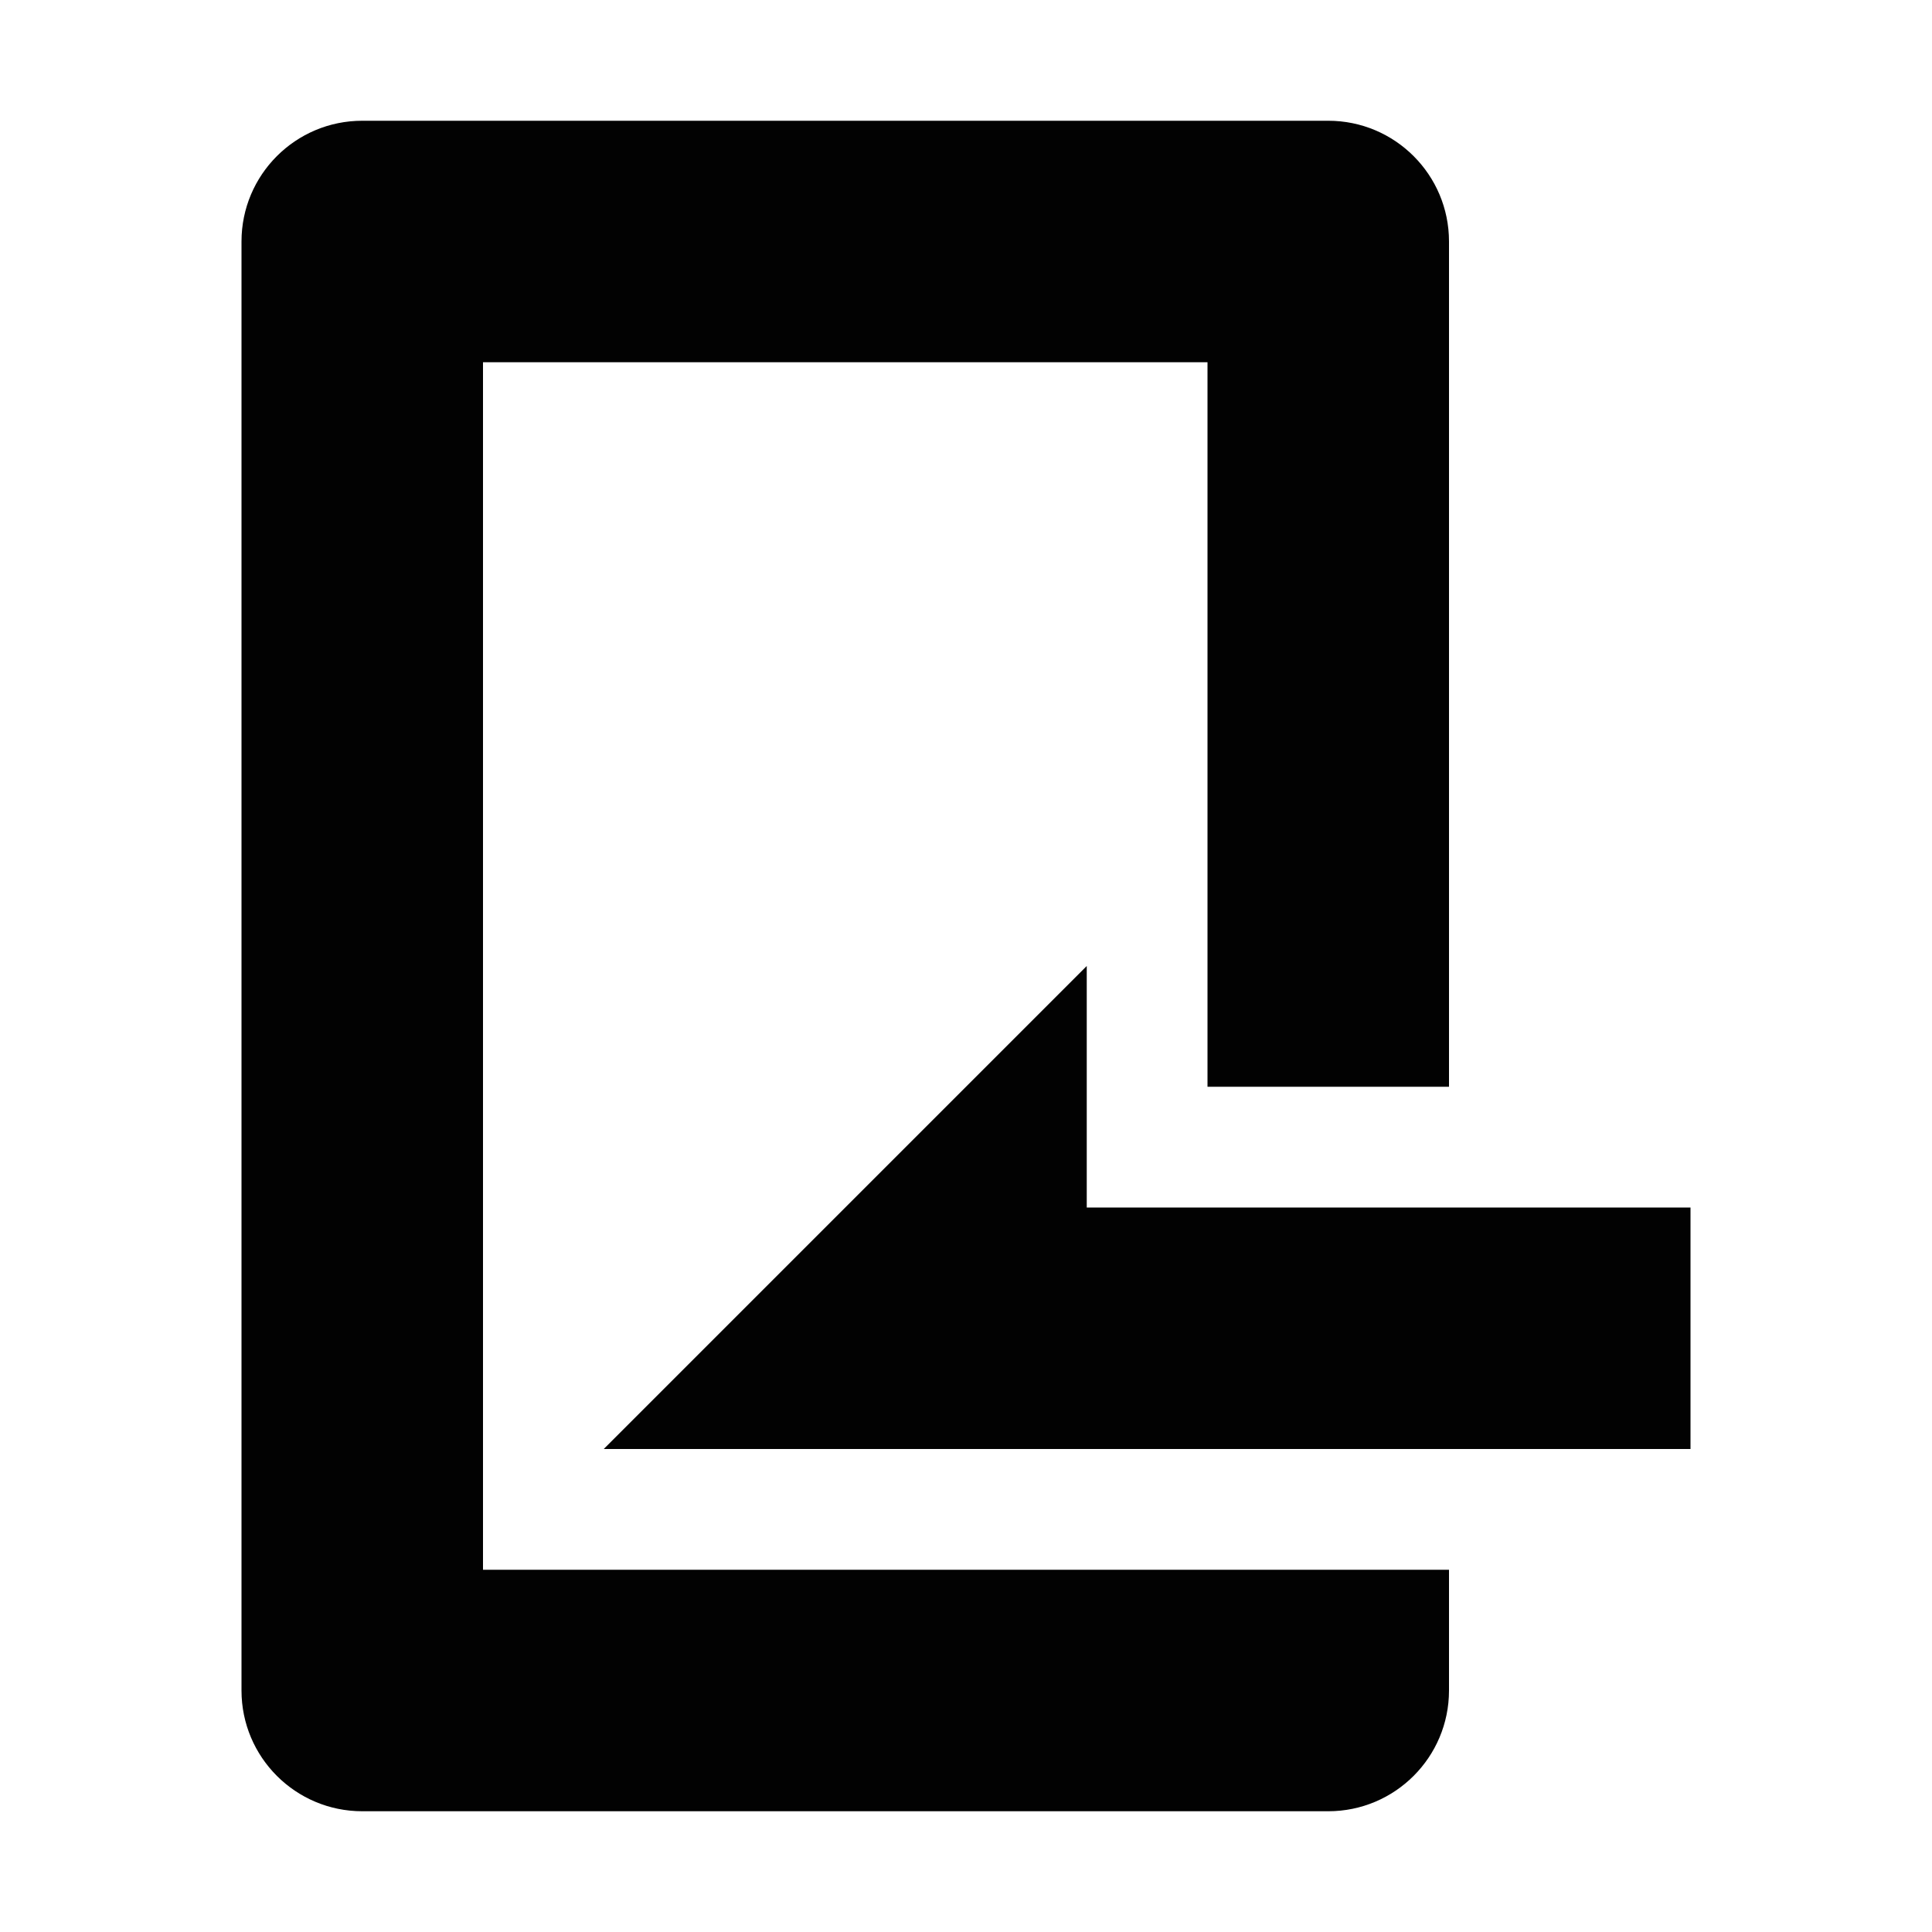
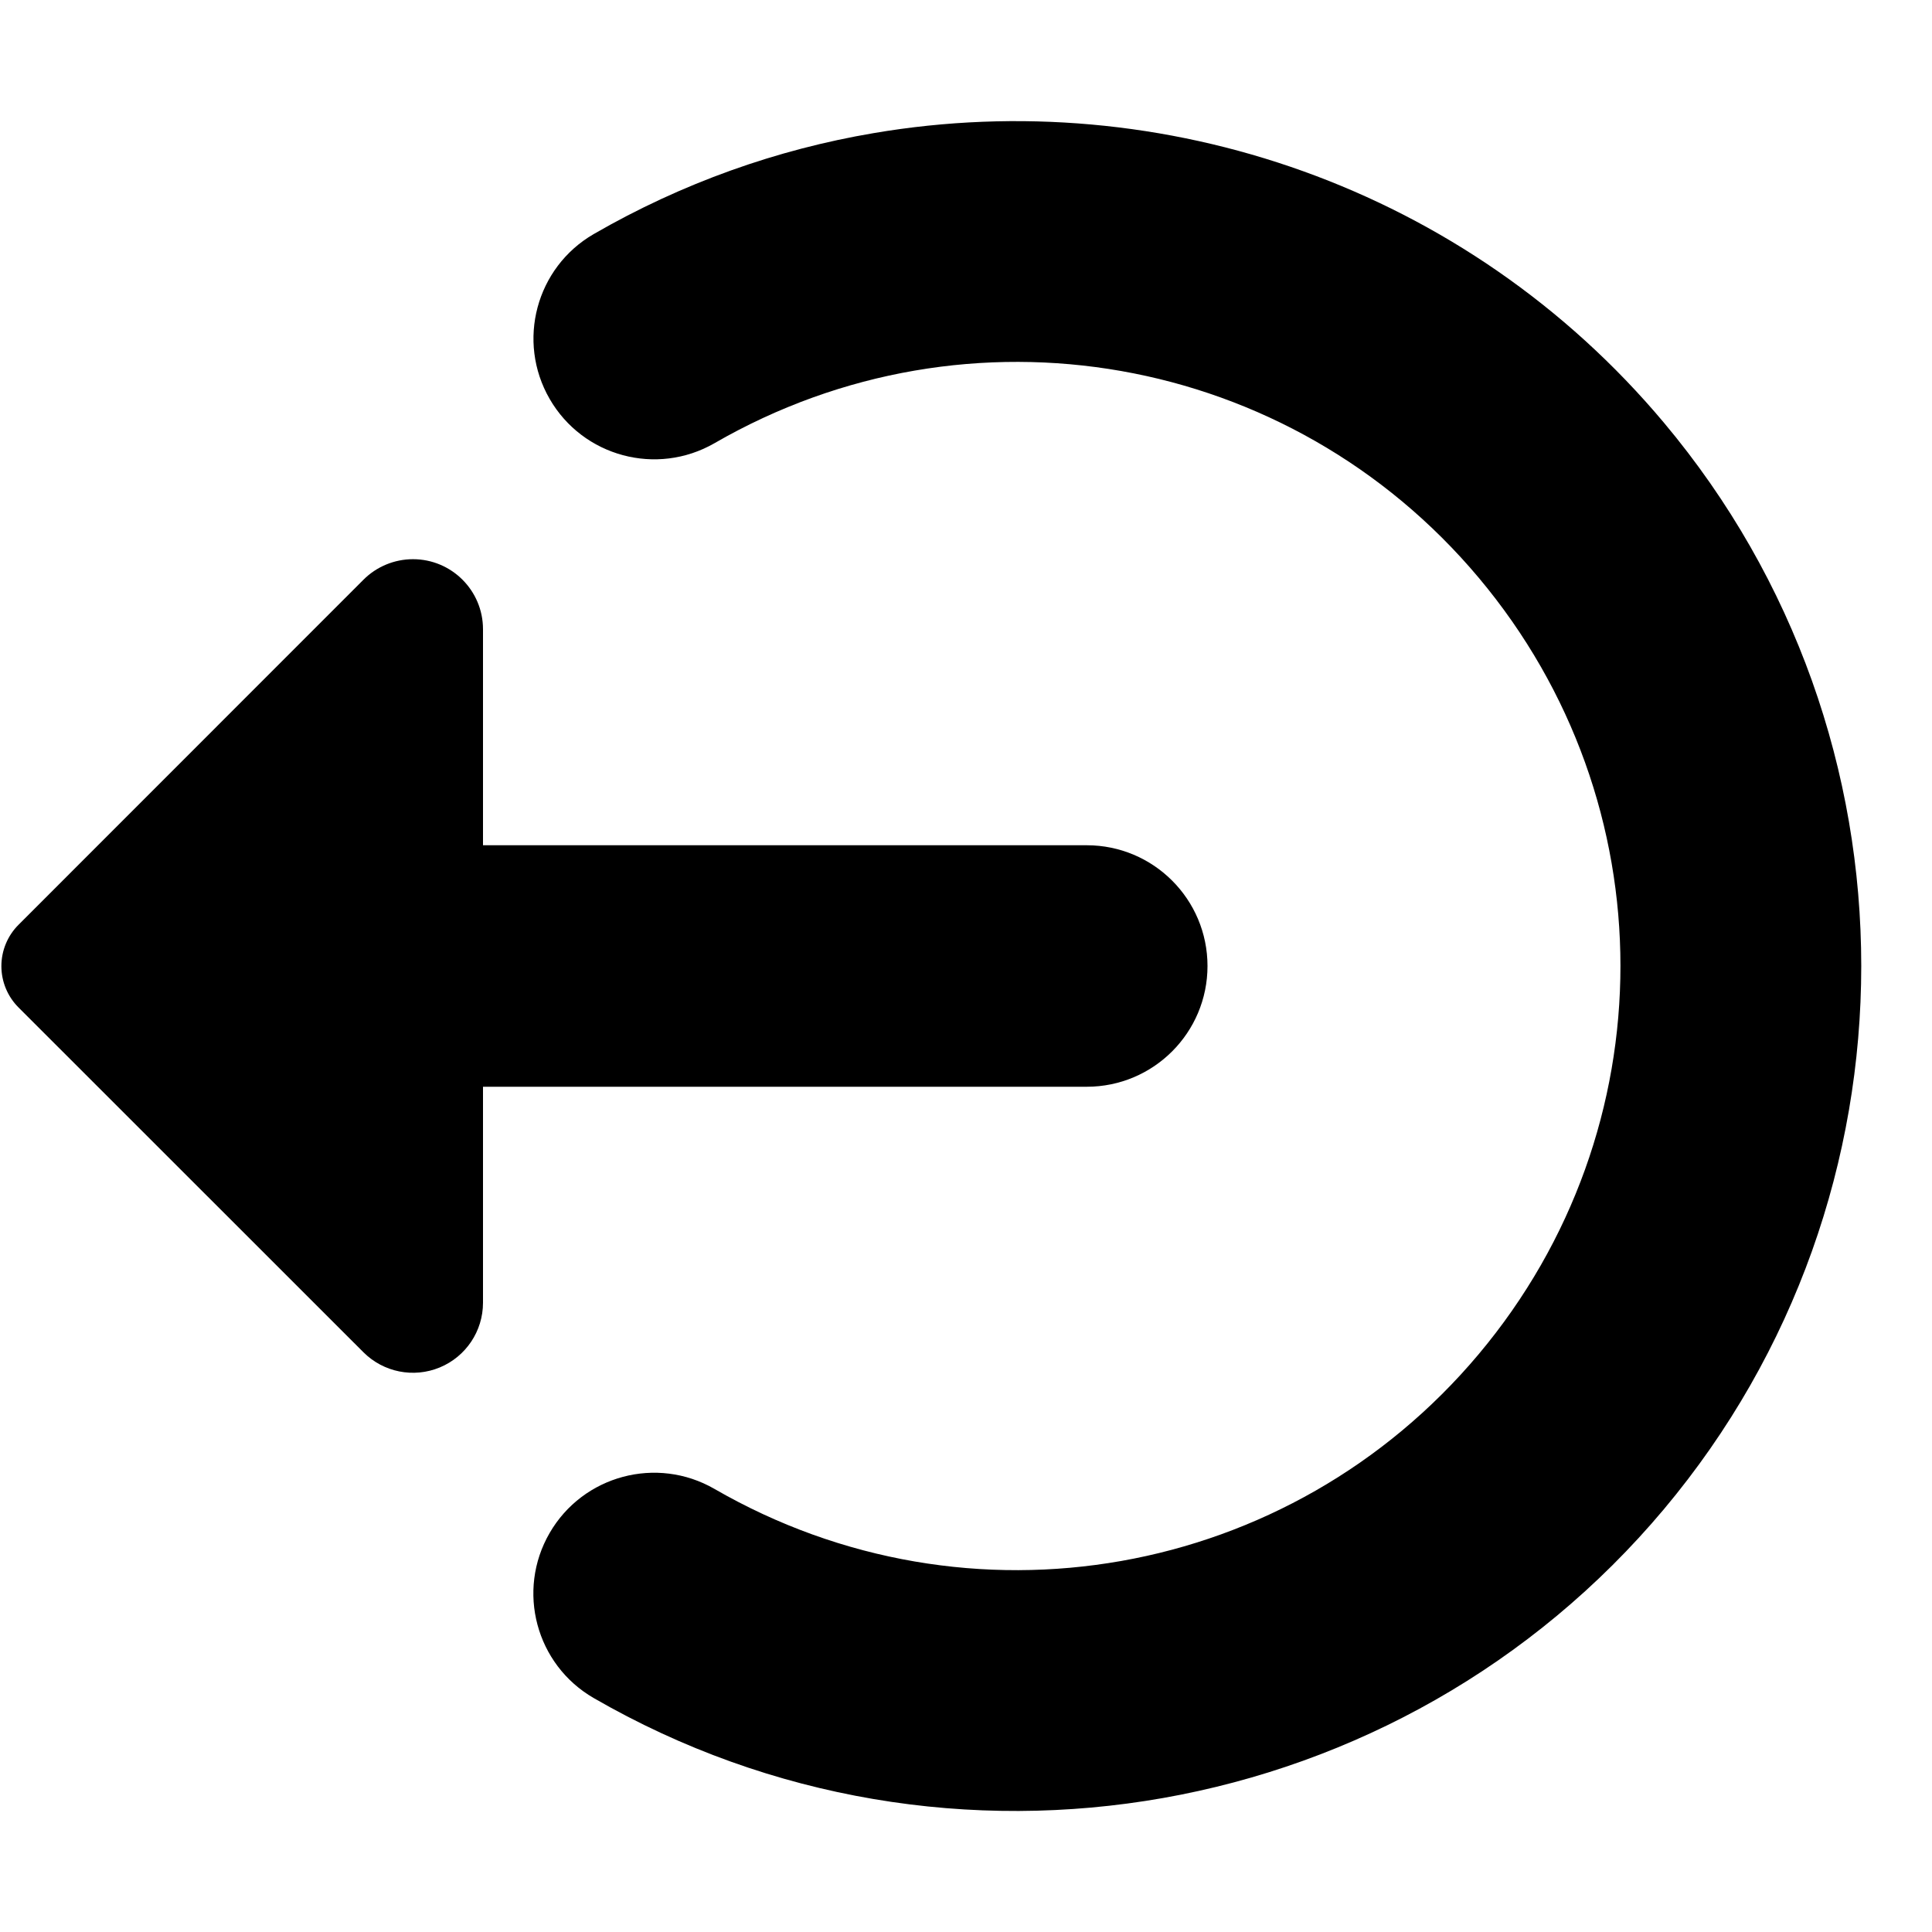
<svg xmlns="http://www.w3.org/2000/svg" xmlns:xlink="http://www.w3.org/1999/xlink" width="16" height="16" id="svg2" version="1.1">
  <defs id="defs4">
    <linearGradient id="linearGradient5306">
      <stop style="stop-color:#ffffff;stop-opacity:0.099;" offset="0" id="stop5308" />
      <stop style="stop-color:#ffffff;stop-opacity:0;" offset="1" id="stop5310" />
    </linearGradient>
    <linearGradient id="linearGradient5290">
      <stop style="stop-color:#00ffff;stop-opacity:0.098;" offset="0" id="stop5292" />
      <stop id="stop6740" offset="0.5" style="stop-color:#00ff7f;stop-opacity:0.047;" />
      <stop style="stop-color:#00ff00;stop-opacity:0;" offset="1" id="stop5294" />
    </linearGradient>
    <linearGradient id="linearGradient5188">
      <stop style="stop-color:#64b5f6;stop-opacity:0.247;" offset="0" id="stop5198" />
      <stop style="stop-color:#64b5f6;stop-opacity:0;" offset="1" id="stop5192" />
    </linearGradient>
    <linearGradient id="linearGradient3975">
      <stop style="stop-color:#ff5555;stop-opacity:1;" offset="0" id="stop3977" />
    </linearGradient>
    <linearGradient id="linearGradient3969">
      <stop style="stop-color:#87cdde;stop-opacity:1;" offset="0" id="stop3971" />
    </linearGradient>
    <filter id="filter3945" x="0" y="6" width="1.2" style="color-interpolation-filters:sRGB">
      <feDiffuseLighting id="feDiffuseLighting3947" lighting-color="#fdfdfd" surfaceScale="121.495" diffuseConstant="28.448" />
    </filter>
    <filter id="filter3979" style="color-interpolation-filters:sRGB">
      <feFlood flood-opacity="0.2" flood-color="rgb(0,0,0)" result="flood" id="feFlood3981" />
      <feComposite in="flood" in2="SourceGraphic" operator="in" result="composite1" id="feComposite3983" />
      <feGaussianBlur stdDeviation="6" result="blur" id="feGaussianBlur3985" />
      <feOffset dx="0" dy="6" result="offset" id="feOffset3987" />
      <feComposite in="SourceGraphic" in2="offset" operator="over" result="fbSourceGraphic" id="feComposite3989" />
      <feColorMatrix result="fbSourceGraphicAlpha" in="fbSourceGraphic" values="0 0 0 -1 0 0 0 0 -1 0 0 0 0 -1 0 0 0 0 1 0" id="feColorMatrix3991" />
      <feFlood id="feFlood3993" flood-opacity="0.2" flood-color="rgb(0,0,0)" result="flood" in="fbSourceGraphic" />
      <feComposite id="feComposite3995" in2="fbSourceGraphic" in="flood" operator="in" result="composite1" />
      <feGaussianBlur id="feGaussianBlur3997" stdDeviation="6" result="blur" />
      <feOffset id="feOffset3999" dx="0" dy="6" result="offset" />
      <feComposite id="feComposite4001" in2="offset" in="fbSourceGraphic" operator="over" result="composite2" />
    </filter>
    <filter style="color-interpolation-filters:sRGB" id="filter3876">
      <feFlood flood-opacity="0.2" flood-color="rgb(0,0,0)" result="flood" id="feFlood3878" />
      <feComposite in="flood" in2="SourceGraphic" operator="in" result="composite1" id="feComposite3880" />
      <feGaussianBlur stdDeviation="6" result="blur" id="feGaussianBlur3882" />
      <feOffset dx="0" dy="6" result="offset" id="feOffset3884" />
      <feComposite in="SourceGraphic" in2="offset" operator="over" result="fbSourceGraphic" id="feComposite3886" />
      <feColorMatrix result="fbSourceGraphicAlpha" in="fbSourceGraphic" values="0 0 0 -1 0 0 0 0 -1 0 0 0 0 -1 0 0 0 0 1 0" id="feColorMatrix3888" />
      <feFlood id="feFlood3890" flood-opacity="0.397" flood-color="rgb(0,0,0)" result="flood" in="fbSourceGraphic" />
      <feComposite id="feComposite3892" in2="fbSourceGraphic" in="flood" operator="in" result="composite1" />
      <feGaussianBlur id="feGaussianBlur3894" stdDeviation="19.2" result="blur" />
      <feOffset id="feOffset3896" dx="0" dy="6" result="offset" />
      <feComposite id="feComposite3898" in2="offset" in="fbSourceGraphic" operator="over" result="fbSourceGraphic" />
      <feColorMatrix result="fbSourceGraphicAlpha" in="fbSourceGraphic" values="0 0 0 -1 0 0 0 0 -1 0 0 0 0 -1 0 0 0 0 1 0" id="feColorMatrix3900" />
      <feFlood id="feFlood3902" flood-opacity="0.8" flood-color="rgb(0,0,0)" result="flood" in="fbSourceGraphic" />
      <feComposite id="feComposite3904" in2="fbSourceGraphic" in="flood" operator="in" result="composite1" />
      <feGaussianBlur id="feGaussianBlur3906" stdDeviation="19.2" result="blur" />
      <feOffset id="feOffset3908" dx="0" dy="6" result="offset" />
      <feComposite id="feComposite3910" in2="offset" in="fbSourceGraphic" operator="over" result="fbSourceGraphic" />
      <feColorMatrix result="fbSourceGraphicAlpha" in="fbSourceGraphic" values="0 0 0 -1 0 0 0 0 -1 0 0 0 0 -1 0 0 0 0 1 0" id="feColorMatrix3912" />
      <feFlood id="feFlood3914" flood-opacity="0.8" flood-color="rgb(0,0,0)" result="flood" in="fbSourceGraphic" />
      <feComposite id="feComposite3916" in2="fbSourceGraphic" in="flood" operator="in" result="composite1" />
      <feGaussianBlur id="feGaussianBlur3918" stdDeviation="26.1" result="blur" />
      <feOffset id="feOffset3920" dx="0" dy="6" result="offset" />
      <feComposite id="feComposite3922" in2="offset" in="fbSourceGraphic" operator="over" result="fbSourceGraphic" />
      <feColorMatrix result="fbSourceGraphicAlpha" in="fbSourceGraphic" values="0 0 0 -1 0 0 0 0 -1 0 0 0 0 -1 0 0 0 0 1 0" id="feColorMatrix3924" />
      <feFlood id="feFlood3926" flood-opacity="0.8" flood-color="rgb(0,0,0)" result="flood" in="fbSourceGraphic" />
      <feComposite id="feComposite3928" in2="fbSourceGraphic" in="flood" operator="in" result="composite1" />
      <feGaussianBlur id="feGaussianBlur3930" stdDeviation="35.7" result="blur" />
      <feOffset id="feOffset3932" dx="0" dy="6" result="offset" />
      <feComposite id="feComposite3934" in2="offset" in="fbSourceGraphic" operator="over" result="fbSourceGraphic" />
      <feColorMatrix result="fbSourceGraphicAlpha" in="fbSourceGraphic" values="0 0 0 -1 0 0 0 0 -1 0 0 0 0 -1 0 0 0 0 1 0" id="feColorMatrix3936" />
      <feFlood id="feFlood3938" flood-opacity="0.8" flood-color="rgb(0,0,0)" result="flood" in="fbSourceGraphic" />
      <feComposite id="feComposite3940" in2="fbSourceGraphic" in="flood" operator="in" result="composite1" />
      <feGaussianBlur id="feGaussianBlur3942" stdDeviation="6" result="blur" />
      <feOffset id="feOffset3944" dx="0" dy="6" result="offset" />
      <feComposite id="feComposite3946" in2="offset" in="fbSourceGraphic" operator="over" result="fbSourceGraphic" />
      <feColorMatrix result="fbSourceGraphicAlpha" in="fbSourceGraphic" values="0 0 0 -1 0 0 0 0 -1 0 0 0 0 -1 0 0 0 0 1 0" id="feColorMatrix3948" />
      <feFlood id="feFlood3950" flood-opacity="0.8" flood-color="rgb(0,0,0)" result="flood" in="fbSourceGraphic" />
      <feComposite id="feComposite3952" in2="fbSourceGraphic" in="flood" operator="in" result="composite1" />
      <feGaussianBlur id="feGaussianBlur3954" stdDeviation="21.7" result="blur" />
      <feOffset id="feOffset3956" dx="0" dy="6" result="offset" />
      <feComposite id="feComposite3958" in2="offset" in="fbSourceGraphic" operator="over" result="fbSourceGraphic" />
      <feColorMatrix result="fbSourceGraphicAlpha" in="fbSourceGraphic" values="0 0 0 -1 0 0 0 0 -1 0 0 0 0 -1 0 0 0 0 1 0" id="feColorMatrix3960" />
      <feFlood id="feFlood3962" flood-opacity="0.8" flood-color="rgb(0,0,0)" result="flood" in="fbSourceGraphic" />
      <feComposite id="feComposite3964" in2="fbSourceGraphic" in="flood" operator="in" result="composite1" />
      <feGaussianBlur id="feGaussianBlur3966" stdDeviation="21.7" result="blur" />
      <feOffset id="feOffset3968" dx="0" dy="1.9" result="offset" />
      <feComposite id="feComposite3970" in2="offset" in="fbSourceGraphic" operator="over" result="fbSourceGraphic" />
      <feColorMatrix result="fbSourceGraphicAlpha" in="fbSourceGraphic" values="0 0 0 -1 0 0 0 0 -1 0 0 0 0 -1 0 0 0 0 1 0" id="feColorMatrix3972" />
      <feFlood id="feFlood3974" flood-opacity="0.8" flood-color="rgb(0,0,0)" result="flood" in="fbSourceGraphic" />
      <feComposite id="feComposite3976" in2="fbSourceGraphic" in="flood" operator="in" result="composite1" />
      <feGaussianBlur id="feGaussianBlur3978" stdDeviation="21.7" result="blur" />
      <feOffset id="feOffset3980" dx="3.6" dy="1.9" result="offset" />
      <feComposite id="feComposite3982" in2="offset" in="fbSourceGraphic" operator="over" result="fbSourceGraphic" />
      <feColorMatrix result="fbSourceGraphicAlpha" in="fbSourceGraphic" values="0 0 0 -1 0 0 0 0 -1 0 0 0 0 -1 0 0 0 0 1 0" id="feColorMatrix3984" />
      <feFlood id="feFlood3986" flood-opacity="0.8" flood-color="rgb(0,0,0)" result="flood" in="fbSourceGraphic" />
      <feComposite id="feComposite3988" in2="fbSourceGraphic" in="flood" operator="in" result="composite1" />
      <feGaussianBlur id="feGaussianBlur3990" stdDeviation="21.7" result="blur" />
      <feOffset id="feOffset3992" dx="9.6" dy="1.9" result="offset" />
      <feComposite id="feComposite3994" in2="offset" in="fbSourceGraphic" operator="over" result="fbSourceGraphic" />
      <feColorMatrix result="fbSourceGraphicAlpha" in="fbSourceGraphic" values="0 0 0 -1 0 0 0 0 -1 0 0 0 0 -1 0 0 0 0 1 0" id="feColorMatrix3996" />
      <feFlood id="feFlood3998" flood-opacity="0.8" flood-color="rgb(0,0,0)" result="flood" in="fbSourceGraphic" />
      <feComposite id="feComposite4000" in2="fbSourceGraphic" in="flood" operator="in" result="composite1" />
      <feGaussianBlur id="feGaussianBlur4002" stdDeviation="21.7" result="blur" />
      <feOffset id="feOffset4004" dx="1.2" dy="1.9" result="offset" />
      <feComposite id="feComposite4006" in2="offset" in="fbSourceGraphic" operator="over" result="fbSourceGraphic" />
      <feColorMatrix result="fbSourceGraphicAlpha" in="fbSourceGraphic" values="0 0 0 -1 0 0 0 0 -1 0 0 0 0 -1 0 0 0 0 1 0" id="feColorMatrix4008" />
      <feFlood id="feFlood4010" flood-opacity="0.8" flood-color="rgb(0,0,0)" result="flood" in="fbSourceGraphic" />
      <feComposite id="feComposite4012" in2="fbSourceGraphic" in="flood" operator="in" result="composite1" />
      <feGaussianBlur id="feGaussianBlur4014" stdDeviation="21.7" result="blur" />
      <feOffset id="feOffset4016" dx="-1.4" dy="1.9" result="offset" />
      <feComposite id="feComposite4018" in2="offset" in="fbSourceGraphic" operator="over" result="fbSourceGraphic" />
      <feColorMatrix result="fbSourceGraphicAlpha" in="fbSourceGraphic" values="0 0 0 -1 0 0 0 0 -1 0 0 0 0 -1 0 0 0 0 1 0" id="feColorMatrix4020" />
      <feFlood id="feFlood4022" flood-opacity="0.8" flood-color="rgb(0,0,0)" result="flood" in="fbSourceGraphic" />
      <feComposite id="feComposite4024" in2="fbSourceGraphic" in="flood" operator="in" result="composite1" />
      <feGaussianBlur id="feGaussianBlur4026" stdDeviation="21.7" result="blur" />
      <feOffset id="feOffset4028" dx="0.3" dy="1.9" result="offset" />
      <feComposite id="feComposite4030" in2="offset" in="fbSourceGraphic" operator="over" result="fbSourceGraphic" />
      <feColorMatrix result="fbSourceGraphicAlpha" in="fbSourceGraphic" values="0 0 0 -1 0 0 0 0 -1 0 0 0 0 -1 0 0 0 0 1 0" id="feColorMatrix4032" />
      <feFlood id="feFlood4034" flood-opacity="0.8" flood-color="rgb(0,0,0)" result="flood" in="fbSourceGraphic" />
      <feComposite id="feComposite4036" in2="fbSourceGraphic" in="flood" operator="in" result="composite1" />
      <feGaussianBlur id="feGaussianBlur4038" stdDeviation="21.7" result="blur" />
      <feOffset id="feOffset4040" dx="-8.04912e-16" dy="1.9" result="offset" />
      <feComposite id="feComposite4042" in2="offset" in="fbSourceGraphic" operator="over" result="fbSourceGraphic" />
      <feColorMatrix result="fbSourceGraphicAlpha" in="fbSourceGraphic" values="0 0 0 -1 0 0 0 0 -1 0 0 0 0 -1 0 0 0 0 1 0" id="feColorMatrix4044" />
      <feFlood id="feFlood4046" flood-opacity="0.8" flood-color="rgb(0,0,0)" result="flood" in="fbSourceGraphic" />
      <feComposite id="feComposite4048" in2="fbSourceGraphic" in="flood" operator="in" result="composite1" />
      <feGaussianBlur id="feGaussianBlur4050" stdDeviation="21.7" result="blur" />
      <feOffset id="feOffset4052" dx="-8.04912e-16" dy="3.6" result="offset" />
      <feComposite id="feComposite4054" in2="offset" in="fbSourceGraphic" operator="over" result="fbSourceGraphic" />
      <feColorMatrix result="fbSourceGraphicAlpha" in="fbSourceGraphic" values="0 0 0 -1 0 0 0 0 -1 0 0 0 0 -1 0 0 0 0 1 0" id="feColorMatrix4056" />
      <feFlood id="feFlood4058" flood-opacity="0.8" flood-color="rgb(0,0,0)" result="flood" in="fbSourceGraphic" />
      <feComposite id="feComposite4060" in2="fbSourceGraphic" in="flood" operator="in" result="composite1" />
      <feGaussianBlur id="feGaussianBlur4062" stdDeviation="6" result="blur" />
      <feOffset id="feOffset4064" dx="-8.04912e-16" dy="3.6" result="offset" />
      <feComposite id="feComposite4066" in2="offset" in="fbSourceGraphic" operator="over" result="fbSourceGraphic" />
      <feColorMatrix result="fbSourceGraphicAlpha" in="fbSourceGraphic" values="0 0 0 -1 0 0 0 0 -1 0 0 0 0 -1 0 0 0 0 1 0" id="feColorMatrix4080" />
      <feFlood id="feFlood4082" flood-opacity="0.8" flood-color="rgb(0,0,0)" result="flood" in="fbSourceGraphic" />
      <feComposite id="feComposite4084" in2="fbSourceGraphic" in="flood" operator="in" result="composite1" />
      <feGaussianBlur id="feGaussianBlur4086" stdDeviation="6" result="blur" />
      <feOffset id="feOffset4088" dx="-8.04912e-16" dy="3.6" result="offset" />
      <feComposite id="feComposite4090" in2="offset" in="fbSourceGraphic" operator="over" result="fbSourceGraphic" />
      <feColorMatrix result="fbSourceGraphicAlpha" in="fbSourceGraphic" values="0 0 0 -1 0 0 0 0 -1 0 0 0 0 -1 0 0 0 0 1 0" id="feColorMatrix4092" />
      <feFlood id="feFlood4094" flood-opacity="0.8" flood-color="rgb(0,0,0)" result="flood" in="fbSourceGraphic" />
      <feComposite id="feComposite4096" in2="fbSourceGraphic" in="flood" operator="in" result="composite1" />
      <feGaussianBlur id="feGaussianBlur4098" stdDeviation="6" result="blur" />
      <feOffset id="feOffset4100" dx="-8.04912e-16" dy="7.7" result="offset" />
      <feComposite id="feComposite4102" in2="offset" in="fbSourceGraphic" operator="over" result="fbSourceGraphic" />
      <feColorMatrix result="fbSourceGraphicAlpha" in="fbSourceGraphic" values="0 0 0 -1 0 0 0 0 -1 0 0 0 0 -1 0 0 0 0 1 0" id="feColorMatrix4104" />
      <feFlood id="feFlood4106" flood-opacity="0.8" flood-color="rgb(0,0,0)" result="flood" in="fbSourceGraphic" />
      <feComposite id="feComposite4108" in2="fbSourceGraphic" in="flood" operator="in" result="composite1" />
      <feGaussianBlur id="feGaussianBlur4110" stdDeviation="6" result="blur" />
      <feOffset id="feOffset4112" dx="-8.04912e-16" dy="11.6" result="offset" />
      <feComposite id="feComposite4114" in2="offset" in="fbSourceGraphic" operator="over" result="fbSourceGraphic" />
      <feColorMatrix result="fbSourceGraphicAlpha" in="fbSourceGraphic" values="0 0 0 -1 0 0 0 0 -1 0 0 0 0 -1 0 0 0 0 1 0" id="feColorMatrix4116" />
      <feFlood id="feFlood4118" flood-opacity="0.5" flood-color="rgb(0,0,0)" result="flood" in="fbSourceGraphic" />
      <feComposite id="feComposite4120" in2="fbSourceGraphic" in="flood" operator="in" result="composite1" />
      <feGaussianBlur id="feGaussianBlur4122" stdDeviation="6" result="blur" />
      <feOffset id="feOffset4124" dx="-8.04912e-16" dy="11.6" result="offset" />
      <feComposite id="feComposite4126" in2="offset" in="fbSourceGraphic" operator="over" result="fbSourceGraphic" />
      <feColorMatrix result="fbSourceGraphicAlpha" in="fbSourceGraphic" values="0 0 0 -1 0 0 0 0 -1 0 0 0 0 -1 0 0 0 0 1 0" id="feColorMatrix4128" />
      <feFlood id="feFlood4130" flood-opacity="0.3" flood-color="rgb(0,0,0)" result="flood" in="fbSourceGraphic" />
      <feComposite id="feComposite4132" in2="fbSourceGraphic" in="flood" operator="in" result="composite1" />
      <feGaussianBlur id="feGaussianBlur4134" stdDeviation="6" result="blur" />
      <feOffset id="feOffset4136" dx="-8.04912e-16" dy="11.6" result="offset" />
      <feComposite id="feComposite4138" in2="offset" in="fbSourceGraphic" operator="over" result="fbSourceGraphic" />
      <feColorMatrix result="fbSourceGraphicAlpha" in="fbSourceGraphic" values="0 0 0 -1 0 0 0 0 -1 0 0 0 0 -1 0 0 0 0 1 0" id="feColorMatrix4140" />
      <feFlood id="feFlood4142" flood-opacity="0.2" flood-color="rgb(0,0,0)" result="flood" in="fbSourceGraphic" />
      <feComposite id="feComposite4144" in2="fbSourceGraphic" in="flood" operator="in" result="composite1" />
      <feGaussianBlur id="feGaussianBlur4146" stdDeviation="6" result="blur" />
      <feOffset id="feOffset4148" dx="-8.04912e-16" dy="11.6" result="offset" />
      <feComposite id="feComposite4150" in2="offset" in="fbSourceGraphic" operator="over" result="fbSourceGraphic" />
      <feColorMatrix result="fbSourceGraphicAlpha" in="fbSourceGraphic" values="0 0 0 -1 0 0 0 0 -1 0 0 0 0 -1 0 0 0 0 1 0" id="feColorMatrix4152" />
      <feFlood id="feFlood4154" flood-opacity="0.2" flood-color="rgb(0,0,0)" result="flood" in="fbSourceGraphic" />
      <feComposite id="feComposite4156" in2="fbSourceGraphic" in="flood" operator="in" result="composite1" />
      <feGaussianBlur id="feGaussianBlur4158" stdDeviation="6" result="blur" />
      <feOffset id="feOffset4160" dx="-8.04912e-16" dy="11.6" result="offset" />
      <feComposite id="feComposite4162" in2="offset" in="fbSourceGraphic" operator="over" result="fbSourceGraphic" />
      <feColorMatrix result="fbSourceGraphicAlpha" in="fbSourceGraphic" values="0 0 0 -1 0 0 0 0 -1 0 0 0 0 -1 0 0 0 0 1 0" id="feColorMatrix4164" />
      <feFlood id="feFlood4166" flood-opacity="0.2" flood-color="rgb(0,0,0)" result="flood" in="fbSourceGraphic" />
      <feComposite id="feComposite4168" in2="fbSourceGraphic" in="flood" operator="in" result="composite1" />
      <feGaussianBlur id="feGaussianBlur4170" stdDeviation="6" result="blur" />
      <feOffset id="feOffset4172" dx="-8.04912e-16" dy="6" result="offset" />
      <feComposite id="feComposite4174" in2="offset" in="fbSourceGraphic" operator="over" result="composite2" />
    </filter>
    <filter id="filter4522" style="color-interpolation-filters:sRGB">
      <feGaussianBlur stdDeviation="3" id="feGaussianBlur4524" />
      <feColorMatrix result="fbSourceGraphic" values="1 0 0 0 0 0 1 0 0 0 0 0 1 0 0 0 0 0 6 -2.5 " id="feColorMatrix4526" />
    </filter>
    <filter id="filter4576" style="color-interpolation-filters:sRGB">
      <feGaussianBlur stdDeviation="3" id="feGaussianBlur4578" />
      <feColorMatrix result="fbSourceGraphic" values="1 0 0 0 0 0 1 0 0 0 0 0 1 0 0 0 0 0 6 -2.5 " id="feColorMatrix4580" />
    </filter>
    <filter id="filter4576-0" style="color-interpolation-filters:sRGB">
      <feGaussianBlur stdDeviation="3" id="feGaussianBlur4578-8" />
      <feColorMatrix result="fbSourceGraphic" values="1 0 0 0 0 0 1 0 0 0 0 0 1 0 0 0 0 0 6 -2.5 " id="feColorMatrix4580-0" />
    </filter>
    <filter id="filter4576-0-0" style="color-interpolation-filters:sRGB">
      <feGaussianBlur stdDeviation="3" id="feGaussianBlur4578-8-5" />
      <feColorMatrix result="fbSourceGraphic" values="1 0 0 0 0 0 1 0 0 0 0 0 1 0 0 0 0 0 6 -2.5 " id="feColorMatrix4580-0-2" />
    </filter>
    <filter id="filter4576-0-0-4" style="color-interpolation-filters:sRGB">
      <feGaussianBlur stdDeviation="3" id="feGaussianBlur4578-8-5-2" />
      <feColorMatrix result="fbSourceGraphic" values="1 0 0 0 0 0 1 0 0 0 0 0 1 0 0 0 0 0 6 -2.5 " id="feColorMatrix4580-0-2-7" />
    </filter>
    <radialGradient xlink:href="#linearGradient5306" id="radialGradient5296" cx="9" cy="1032.112" fx="9" fy="1032.112" r="10.125" gradientUnits="userSpaceOnUse" gradientTransform="matrix(1.944444,0,0,1.944447,-13.5625,-977.5881)" />
    <linearGradient xlink:href="#linearGradient5306" id="linearGradient5312" x1="-15.75" y1="1029.3" x2="23.625" y2="1029.3" gradientUnits="userSpaceOnUse" />
    <linearGradient id="linearGradient3783-1">
      <stop id="stop3785-2" offset="0" style="stop-color:#1e94d3;stop-opacity:1;" />
      <stop style="stop-color:#1e94d3;stop-opacity:1;" offset="1" id="stop3803-6" />
    </linearGradient>
    <linearGradient gradientUnits="userSpaceOnUse" y2="50" x2="30" y1="90" x1="-10" id="linearGradient3827-7" xlink:href="#linearGradient3783-1" />
    <linearGradient gradientUnits="userSpaceOnUse" y2="50" x2="30" y1="90" x1="-10" id="linearGradient3827" xlink:href="#linearGradient3783" />
    <linearGradient id="linearGradient3783">
      <stop id="stop3785" offset="0" style="stop-color:#1e94d3;stop-opacity:1;" />
      <stop style="stop-color:#1e94d3;stop-opacity:1;" offset="1" id="stop3803" />
    </linearGradient>
    <linearGradient id="linearGradient3821">
      <stop id="stop3823" offset="0" style="stop-color:#37aee2;stop-opacity:1;" />
      <stop id="stop3825" offset="1" style="stop-color:#1e96c8;stop-opacity:1;" />
    </linearGradient>
    <linearGradient id="linearGradient3829">
      <stop style="stop-color:#1f96d4;stop-opacity:1;" offset="0" id="stop3831" />
      <stop style="stop-color:#37aee2;stop-opacity:1;" offset="1" id="stop3833" />
    </linearGradient>
    <linearGradient id="linearGradient3877">
      <stop id="stop3879" offset="0" style="stop-color:#eff7fc;stop-opacity:1;" />
      <stop id="stop3881" offset="1" style="stop-color:#ffffff;stop-opacity:1;" />
    </linearGradient>
    <linearGradient id="linearGradient3689">
      <stop id="stop3691" offset="0" style="stop-color:#f68000;stop-opacity:1;" />
      <stop id="stop3693" offset="1" style="stop-color:#fd9800;stop-opacity:1;" />
    </linearGradient>
    <linearGradient id="linearGradient3675">
      <stop id="stop3677" offset="0" style="stop-color:#ffb900;stop-opacity:1;" />
      <stop id="stop3679" offset="1" style="stop-color:#ffd76b;stop-opacity:1;" />
    </linearGradient>
    <linearGradient y2="463.262" x2="412.23" y1="461.921" x1="-113.893" gradientUnits="userSpaceOnUse" id="linearGradient3840" xlink:href="#linearGradient3675" />
    <linearGradient id="linearGradient3634">
      <stop style="stop-color:#7a8288;stop-opacity:1;" offset="0" id="stop3636" />
      <stop id="stop3638" offset="0.076" style="stop-color:#9fa3a7;stop-opacity:1;" />
      <stop style="stop-color:#7d858b;stop-opacity:1;" offset="1" id="stop3640" />
    </linearGradient>
    <linearGradient y2="12.703" x2="151.346" y1="-0.642" x1="107.209" gradientTransform="matrix(0.2822222,0,0,0.2822222,-0.1398399,-0.01181449)" gradientUnits="userSpaceOnUse" id="linearGradient3838" xlink:href="#linearGradient3634" />
    <linearGradient id="linearGradient3712">
      <stop id="stop3714" offset="0" style="stop-color:#a1abb2;stop-opacity:1;" />
      <stop style="stop-color:#eaeced;stop-opacity:1;" offset="0.148" id="stop3720" />
      <stop id="stop3716" offset="1" style="stop-color:#c6ccd0;stop-opacity:1;" />
    </linearGradient>
    <linearGradient y2="27.389" x2="164.759" y1="12.641" x1="104.886" gradientUnits="userSpaceOnUse" id="linearGradient3836" xlink:href="#linearGradient3712" />
    <linearGradient id="linearGradient3702">
      <stop id="stop3704" offset="0" style="stop-color:#7a8288;stop-opacity:1;" />
      <stop style="stop-color:#9fa3a7;stop-opacity:1;" offset="0.529" id="stop3710" />
      <stop id="stop3706" offset="1" style="stop-color:#7d858b;stop-opacity:1;" />
    </linearGradient>
    <linearGradient y2="268.415" x2="334.031" y1="252.484" x1="18.875" gradientUnits="userSpaceOnUse" id="linearGradient3834" xlink:href="#linearGradient3702" />
    <linearGradient id="linearGradient3626">
      <stop style="stop-color:#a1abb2;stop-opacity:1;" offset="0" id="stop3628" />
      <stop id="stop3630" offset="0.083" style="stop-color:#eaeced;stop-opacity:1;" />
      <stop style="stop-color:#c6ccd0;stop-opacity:1;" offset="1" id="stop3632" />
    </linearGradient>
    <linearGradient y2="290.7" x2="278.432" y1="228.6" x1="44.104" gradientUnits="userSpaceOnUse" id="linearGradient3832" xlink:href="#linearGradient3626" />
    <linearGradient id="linearGradient3646">
      <stop id="stop3648" offset="0" style="stop-color:#f48200;stop-opacity:0;" />
      <stop style="stop-color:#f48200;stop-opacity:0.728;" offset="0.589" id="stop3654" />
      <stop id="stop3658" offset="0.816" style="stop-color:#cc5f00;stop-opacity:1;" />
      <stop id="stop3650" offset="1" style="stop-color:#a43d00;stop-opacity:1;" />
    </linearGradient>
    <linearGradient y2="55.356" x2="261.622" y1="70.105" x1="115.202" gradientUnits="userSpaceOnUse" id="linearGradient3830" xlink:href="#linearGradient3646" />
    <linearGradient id="linearGradient3668">
      <stop style="stop-color:#9b4400;stop-opacity:1;" offset="0" id="stop3670" />
      <stop style="stop-color:#e56300;stop-opacity:1;" offset="1" id="stop3672" />
    </linearGradient>
    <linearGradient y2="108.988" x2="93.522" y1="102.284" x1="64.751" gradientUnits="userSpaceOnUse" id="linearGradient3828" xlink:href="#linearGradient3668" />
    <linearGradient id="linearGradient3649">
      <stop id="stop3651" offset="0" style="stop-color:#e26400;stop-opacity:1;" />
      <stop id="stop3653" offset="1" style="stop-color:#ffb900;stop-opacity:1;" />
    </linearGradient>
    <linearGradient y2="125.316" x2="44.376" y1="100.342" x1="40.775" gradientTransform="matrix(1,0,0,1.020233,0,-1.423461)" gradientUnits="userSpaceOnUse" id="linearGradient3826" xlink:href="#linearGradient3649" />
    <linearGradient id="linearGradient3689-2">
      <stop id="stop3691-2" offset="0" style="stop-color:#f68000;stop-opacity:1;" />
      <stop id="stop3693-3" offset="1" style="stop-color:#fd9800;stop-opacity:1;" />
    </linearGradient>
    <linearGradient id="linearGradient3675-8">
      <stop id="stop3677-4" offset="0" style="stop-color:#ffb900;stop-opacity:1;" />
      <stop id="stop3679-7" offset="1" style="stop-color:#ffd76b;stop-opacity:1;" />
    </linearGradient>
    <linearGradient y2="463.262" x2="412.23" y1="461.921" x1="-113.893" gradientUnits="userSpaceOnUse" id="linearGradient3840-4" xlink:href="#linearGradient3675-8" />
    <linearGradient id="linearGradient3634-7">
      <stop style="stop-color:#7a8288;stop-opacity:1;" offset="0" id="stop3636-4" />
      <stop id="stop3638-6" offset="0.076" style="stop-color:#9fa3a7;stop-opacity:1;" />
      <stop style="stop-color:#7d858b;stop-opacity:1;" offset="1" id="stop3640-9" />
    </linearGradient>
    <linearGradient y2="12.703" x2="151.346" y1="-0.642" x1="107.209" gradientTransform="matrix(0.2822222,0,0,0.2822222,-0.1398399,-0.01181449)" gradientUnits="userSpaceOnUse" id="linearGradient3838-1" xlink:href="#linearGradient3634-7" />
    <linearGradient id="linearGradient3712-7">
      <stop id="stop3714-7" offset="0" style="stop-color:#a1abb2;stop-opacity:1;" />
      <stop style="stop-color:#eaeced;stop-opacity:1;" offset="0.148" id="stop3720-2" />
      <stop id="stop3716-3" offset="1" style="stop-color:#c6ccd0;stop-opacity:1;" />
    </linearGradient>
    <linearGradient y2="27.389" x2="164.759" y1="12.641" x1="104.886" gradientUnits="userSpaceOnUse" id="linearGradient3836-7" xlink:href="#linearGradient3712-7" />
    <linearGradient id="linearGradient3702-3">
      <stop id="stop3704-5" offset="0" style="stop-color:#7a8288;stop-opacity:1;" />
      <stop style="stop-color:#9fa3a7;stop-opacity:1;" offset="0.529" id="stop3710-4" />
      <stop id="stop3706-4" offset="1" style="stop-color:#7d858b;stop-opacity:1;" />
    </linearGradient>
    <linearGradient y2="268.415" x2="334.031" y1="252.484" x1="18.875" gradientUnits="userSpaceOnUse" id="linearGradient3834-9" xlink:href="#linearGradient3702-3" />
    <linearGradient id="linearGradient3626-6">
      <stop style="stop-color:#a1abb2;stop-opacity:1;" offset="0" id="stop3628-0" />
      <stop id="stop3630-5" offset="0.083" style="stop-color:#eaeced;stop-opacity:1;" />
      <stop style="stop-color:#c6ccd0;stop-opacity:1;" offset="1" id="stop3632-7" />
    </linearGradient>
    <linearGradient y2="290.7" x2="278.432" y1="228.6" x1="44.104" gradientUnits="userSpaceOnUse" id="linearGradient3832-3" xlink:href="#linearGradient3626-6" />
    <linearGradient id="linearGradient3646-6">
      <stop id="stop3648-6" offset="0" style="stop-color:#f48200;stop-opacity:0;" />
      <stop style="stop-color:#f48200;stop-opacity:0.728;" offset="0.589" id="stop3654-6" />
      <stop id="stop3658-4" offset="0.816" style="stop-color:#cc5f00;stop-opacity:1;" />
      <stop id="stop3650-0" offset="1" style="stop-color:#a43d00;stop-opacity:1;" />
    </linearGradient>
    <linearGradient y2="55.356" x2="261.622" y1="70.105" x1="115.202" gradientUnits="userSpaceOnUse" id="linearGradient3830-6" xlink:href="#linearGradient3646-6" />
    <linearGradient id="linearGradient3668-5">
      <stop style="stop-color:#9b4400;stop-opacity:1;" offset="0" id="stop3670-3" />
      <stop style="stop-color:#e56300;stop-opacity:1;" offset="1" id="stop3672-2" />
    </linearGradient>
    <linearGradient y2="108.988" x2="93.522" y1="102.284" x1="64.751" gradientUnits="userSpaceOnUse" id="linearGradient3828-1" xlink:href="#linearGradient3668-5" />
    <linearGradient id="linearGradient3649-3">
      <stop id="stop3651-9" offset="0" style="stop-color:#e26400;stop-opacity:1;" />
      <stop id="stop3653-7" offset="1" style="stop-color:#ffb900;stop-opacity:1;" />
    </linearGradient>
    <linearGradient y2="125.316" x2="44.376" y1="100.342" x1="40.775" gradientTransform="matrix(1,0,0,1.020233,0,-1.423461)" gradientUnits="userSpaceOnUse" id="linearGradient3826-1" xlink:href="#linearGradient3649-3" />
    <linearGradient id="linearGradient2460" y2="44.984" gradientUnits="userSpaceOnUse" x2="19.36" y1="21.031" x1="19.245">
      <stop id="stop3602" style="stop-color:#fafafa;stop-opacity:1;" offset="0" />
      <stop id="stop3604" style="stop-color:#f0f0f0;stop-opacity:1;" offset="1" />
    </linearGradient>
    <linearGradient xlink:href="#linearGradient2460" id="linearGradient3157" gradientUnits="userSpaceOnUse" gradientTransform="matrix(12.10256,0,0,12.10256,-34.46825,-46.18711)" x1="18.93" y1="6.295" x2="19.36" y2="36.644" />
    <linearGradient id="linearGradient5479-2">
      <stop id="stop5481-7" offset="0" style="stop-color:#be5300;stop-opacity:1;" />
      <stop style="stop-color:#f07300;stop-opacity:1" offset="0.763" id="stop5483-4" />
      <stop id="stop5485-2" offset="1" style="stop-color:#e67700;stop-opacity:1;" />
    </linearGradient>
    <linearGradient y2="134.644" x2="128.507" y1="101.118" x1="4.11" gradientTransform="matrix(1.235159,0,0,1.235159,262.2571,326.9873)" gradientUnits="userSpaceOnUse" id="linearGradient3900" xlink:href="#linearGradient5479-2" />
    <linearGradient id="linearGradient5479-6">
      <stop style="stop-color:#be5300;stop-opacity:1;" offset="0" id="stop5481-6" />
      <stop id="stop5483-0" offset="0.763" style="stop-color:#f07300;stop-opacity:1" />
      <stop style="stop-color:#e67700;stop-opacity:1;" offset="1" id="stop5485-5" />
    </linearGradient>
    <linearGradient xlink:href="#linearGradient5479-6" id="linearGradient5467-1" gradientUnits="userSpaceOnUse" gradientTransform="matrix(1.235159,0,0,1.235159,262.2571,326.9873)" x1="4.11" y1="101.118" x2="128.507" y2="134.644" />
    <linearGradient id="linearGradient5447">
      <stop id="stop5451" offset="0" style="stop-color:#e66e00;stop-opacity:1;" />
      <stop style="stop-color:#e67700;stop-opacity:1;" offset="1" id="stop5453" />
    </linearGradient>
    <linearGradient id="linearGradient5479">
      <stop style="stop-color:#be5300;stop-opacity:1;" offset="0" id="stop5481" />
      <stop id="stop5483" offset="0.763" style="stop-color:#f07300;stop-opacity:1" />
      <stop style="stop-color:#e67700;stop-opacity:1;" offset="1" id="stop5485" />
    </linearGradient>
    <linearGradient xlink:href="#linearGradient5479" id="linearGradient5467" gradientUnits="userSpaceOnUse" gradientTransform="matrix(1.235159,0,0,1.235159,262.2571,326.9873)" x1="4.11" y1="101.118" x2="128.507" y2="134.644" />
    <linearGradient gradientTransform="matrix(1.005865,0,0,0.994169,100,0)" gradientUnits="userSpaceOnUse" id="linearGradient3416" y2="7.017" x2="45.448" y1="92.54" x1="45.448">
      <stop offset="0" style="stop-color:#000000;stop-opacity:1" id="stop3418" />
      <stop offset="1" style="stop-color:#000000;stop-opacity:0.588" id="stop3420" />
    </linearGradient>
    <linearGradient xlink:href="#ButtonShadow-0-1-1-5" id="linearGradient5342" gradientUnits="userSpaceOnUse" gradientTransform="matrix(1.007415,0,0,1.007415,-810.4888,593.1369)" x1="1012.513" y1="484.417" x2="1006.808" y2="20.626" />
    <linearGradient gradientTransform="matrix(1.005865,0,0,0.994169,100,0)" gradientUnits="userSpaceOnUse" id="linearGradient3409" y2="7.017" x2="45.448" y1="92.54" x1="45.448">
      <stop offset="0" style="stop-color:#000000;stop-opacity:1" id="stop3411" />
      <stop offset="1" style="stop-color:#000000;stop-opacity:0.588" id="stop3413" />
    </linearGradient>
    <linearGradient gradientTransform="matrix(1.005865,0,0,0.994169,100,0)" gradientUnits="userSpaceOnUse" id="linearGradient3402" y2="7.017" x2="45.448" y1="92.54" x1="45.448">
      <stop offset="0" style="stop-color:#000000;stop-opacity:1" id="stop3404" />
      <stop offset="1" style="stop-color:#000000;stop-opacity:0.588" id="stop3406" />
    </linearGradient>
    <linearGradient gradientTransform="matrix(1.005865,0,0,0.994169,100,0)" gradientUnits="userSpaceOnUse" id="linearGradient3395" y2="7.017" x2="45.448" y1="92.54" x1="45.448">
      <stop offset="0" style="stop-color:#000000;stop-opacity:1" id="stop3397" />
      <stop offset="1" style="stop-color:#000000;stop-opacity:0.588" id="stop3399" />
    </linearGradient>
    <linearGradient gradientTransform="matrix(1.005865,0,0,0.994169,100,0)" gradientUnits="userSpaceOnUse" id="ButtonShadow-0-1-1-5" y2="7.017" x2="45.448" y1="92.54" x1="45.448">
      <stop offset="0" style="stop-color:#000000;stop-opacity:1" id="stop3750-8-9-3-6" />
      <stop offset="1" style="stop-color:#000000;stop-opacity:0.588" id="stop3752-5-6-4-2" />
    </linearGradient>
    <linearGradient id="linearGradient4046">
      <stop offset="0" style="stop-color:#000000;stop-opacity:1;" id="stop4048" />
      <stop offset="1" style="stop-color:#ffffff;stop-opacity:0.2" id="stop4050" />
    </linearGradient>
    <linearGradient id="linearGradient3737">
      <stop offset="0" style="stop-color:#ffffff;stop-opacity:1" id="stop3739" />
      <stop offset="1" style="stop-color:#ffffff;stop-opacity:0" id="stop3741" />
    </linearGradient>
    <linearGradient id="linearGradient4487">
      <stop offset="0" style="stop-color:#000000;stop-opacity:1" id="stop4489" />
      <stop offset="1" style="stop-color:#000000;stop-opacity:0" id="stop4491" />
    </linearGradient>
    <linearGradient y2="251.661" x2="1011.953" y1="476.26" x1="1016.104" gradientTransform="translate(-146.2203,369.0885)" gradientUnits="userSpaceOnUse" id="linearGradient4082" xlink:href="#linearGradient4487" />
    <linearGradient xlink:href="#SVGID_2_" id="linearGradient3803" x1="259.994" y1="44" x2="259.994" y2="464" gradientUnits="userSpaceOnUse" />
    <linearGradient y2="217.459" x2="200.051" y1="185.074" x1="200.051" gradientTransform="matrix(9.257474,0,0,9.257474,-1595.928,-1607.211)" gradientUnits="userSpaceOnUse" id="linearGradient3017" xlink:href="#SVGID_2_" />
    <linearGradient xlink:href="#SVGID_2_" id="linearGradient3021" gradientUnits="userSpaceOnUse" gradientTransform="matrix(13.57763,0,0,13.57763,-2026.162,-2566.71)" x1="200.051" y1="185.074" x2="200.051" y2="217.459" />
    <linearGradient y2="217.459" x2="200.051" y1="185.074" x1="200.051" gradientUnits="userSpaceOnUse" id="SVGID_2_">
      <stop id="stop13" style="stop-color:#61B74A" offset="0" />
      <stop id="stop15" style="stop-color:#449934" offset="1" />
    </linearGradient>
    <radialGradient gradientUnits="userSpaceOnUse" gradientTransform="matrix(1,0,0,1.049991,0,-19.27059)" r="191.619" fy="385.484" fx="558.354" cy="385.484" cx="558.354" id="radialGradient3867" xlink:href="#XMLID_74_-8-1" />
    <linearGradient y2="48.085" x2="78.466" y1="56.301" x1="64.478" gradientUnits="userSpaceOnUse" id="XMLID_74_-8-1">
      <stop id="stop155-3-8" style="stop-color:#ffffff;stop-opacity:1;" offset="0" />
      <stop id="stop157-94-6" style="stop-color:#e6e6e6;stop-opacity:1;" offset="1" />
    </linearGradient>
  </defs>
-   <g id="layer1">
-     <path id="rect16" style="opacity:0.99;fill:#000000;stroke:none;stroke-width:0.6;stroke-linecap:round;stroke-linejoin:miter;stroke-dasharray:none;paint-order:markers stroke fill" d="m 2,2 v 12 a 1,1 45 0 0 1,1 h 8 a 1,1 135 0 0 1,-1 V 13 H 4 V 3 h 6 v 6 h 2 V 2 A 1,1 45 0 0 11,1 H 3 A 1,1 135 0 0 2,2 Z m 7,6 -4,4 h 9 V 10 H 9 Z" />
-     <g id="rect17" style="opacity:0.5" />
+   <g id="layer2" transform="translate(1.000843,1.0005)">
+     <path style="color:#000000;fill:#000000;stroke-linecap:round;-inkscape-stroke:none" d="M -6.234,0.102 C -8.629,-0.306 -11.145,0.552 -12.779,2.5 c -2.179,2.597 -2.179,6.401 0,8.998 2.179,2.597 5.927,3.26 8.863,1.564 a 1,1 0 0 0 0.365,-1.367 1,1 0 0 0 -1.365,-0.365 c -2.107,1.217 -4.766,0.747 -6.33,-1.117 -1.564,-1.864 -1.564,-4.564 0,-6.428 1.564,-1.864 4.223,-2.332 6.33,-1.115 A 1,1 0 0 0 -3.551,2.303 1,1 0 0 0 -3.916,0.938 C -4.65,0.514 -5.436,0.237 -6.234,0.102 Z" id="path1195" transform="scale(-1,1)" />
+     <g id="path2788">
+       <path style="color:#000000;fill:#1c71d8;fill-opacity:0.5;stroke-width:2;stroke-linecap:round;-inkscape-stroke:none" d="m 0.999,7 h 7" id="path4578" />
+       <path id="path4580" style="color:#000000;fill:#000000;stroke-linecap:round;-inkscape-stroke:none" d="M 3.42 4.631 A 0.58 0.58 0 0 0 3.01 4.801 L 0.154 7.658 A 0.484 0.484 0 0 0 0.154 8.344 L 3.01 11.199 A 0.58 0.58 0 0 0 4 10.789 L 4 9 L 9 9 A 1 1 0 0 0 10 8 A 1 1 0 0 0 9 7 L 4 7 L 4 5.211 A 0.58 0.58 0 0 0 3.42 4.631 z " transform="translate(-1.000843,-1.0005)" />
+     </g>
  </g>
</svg>
